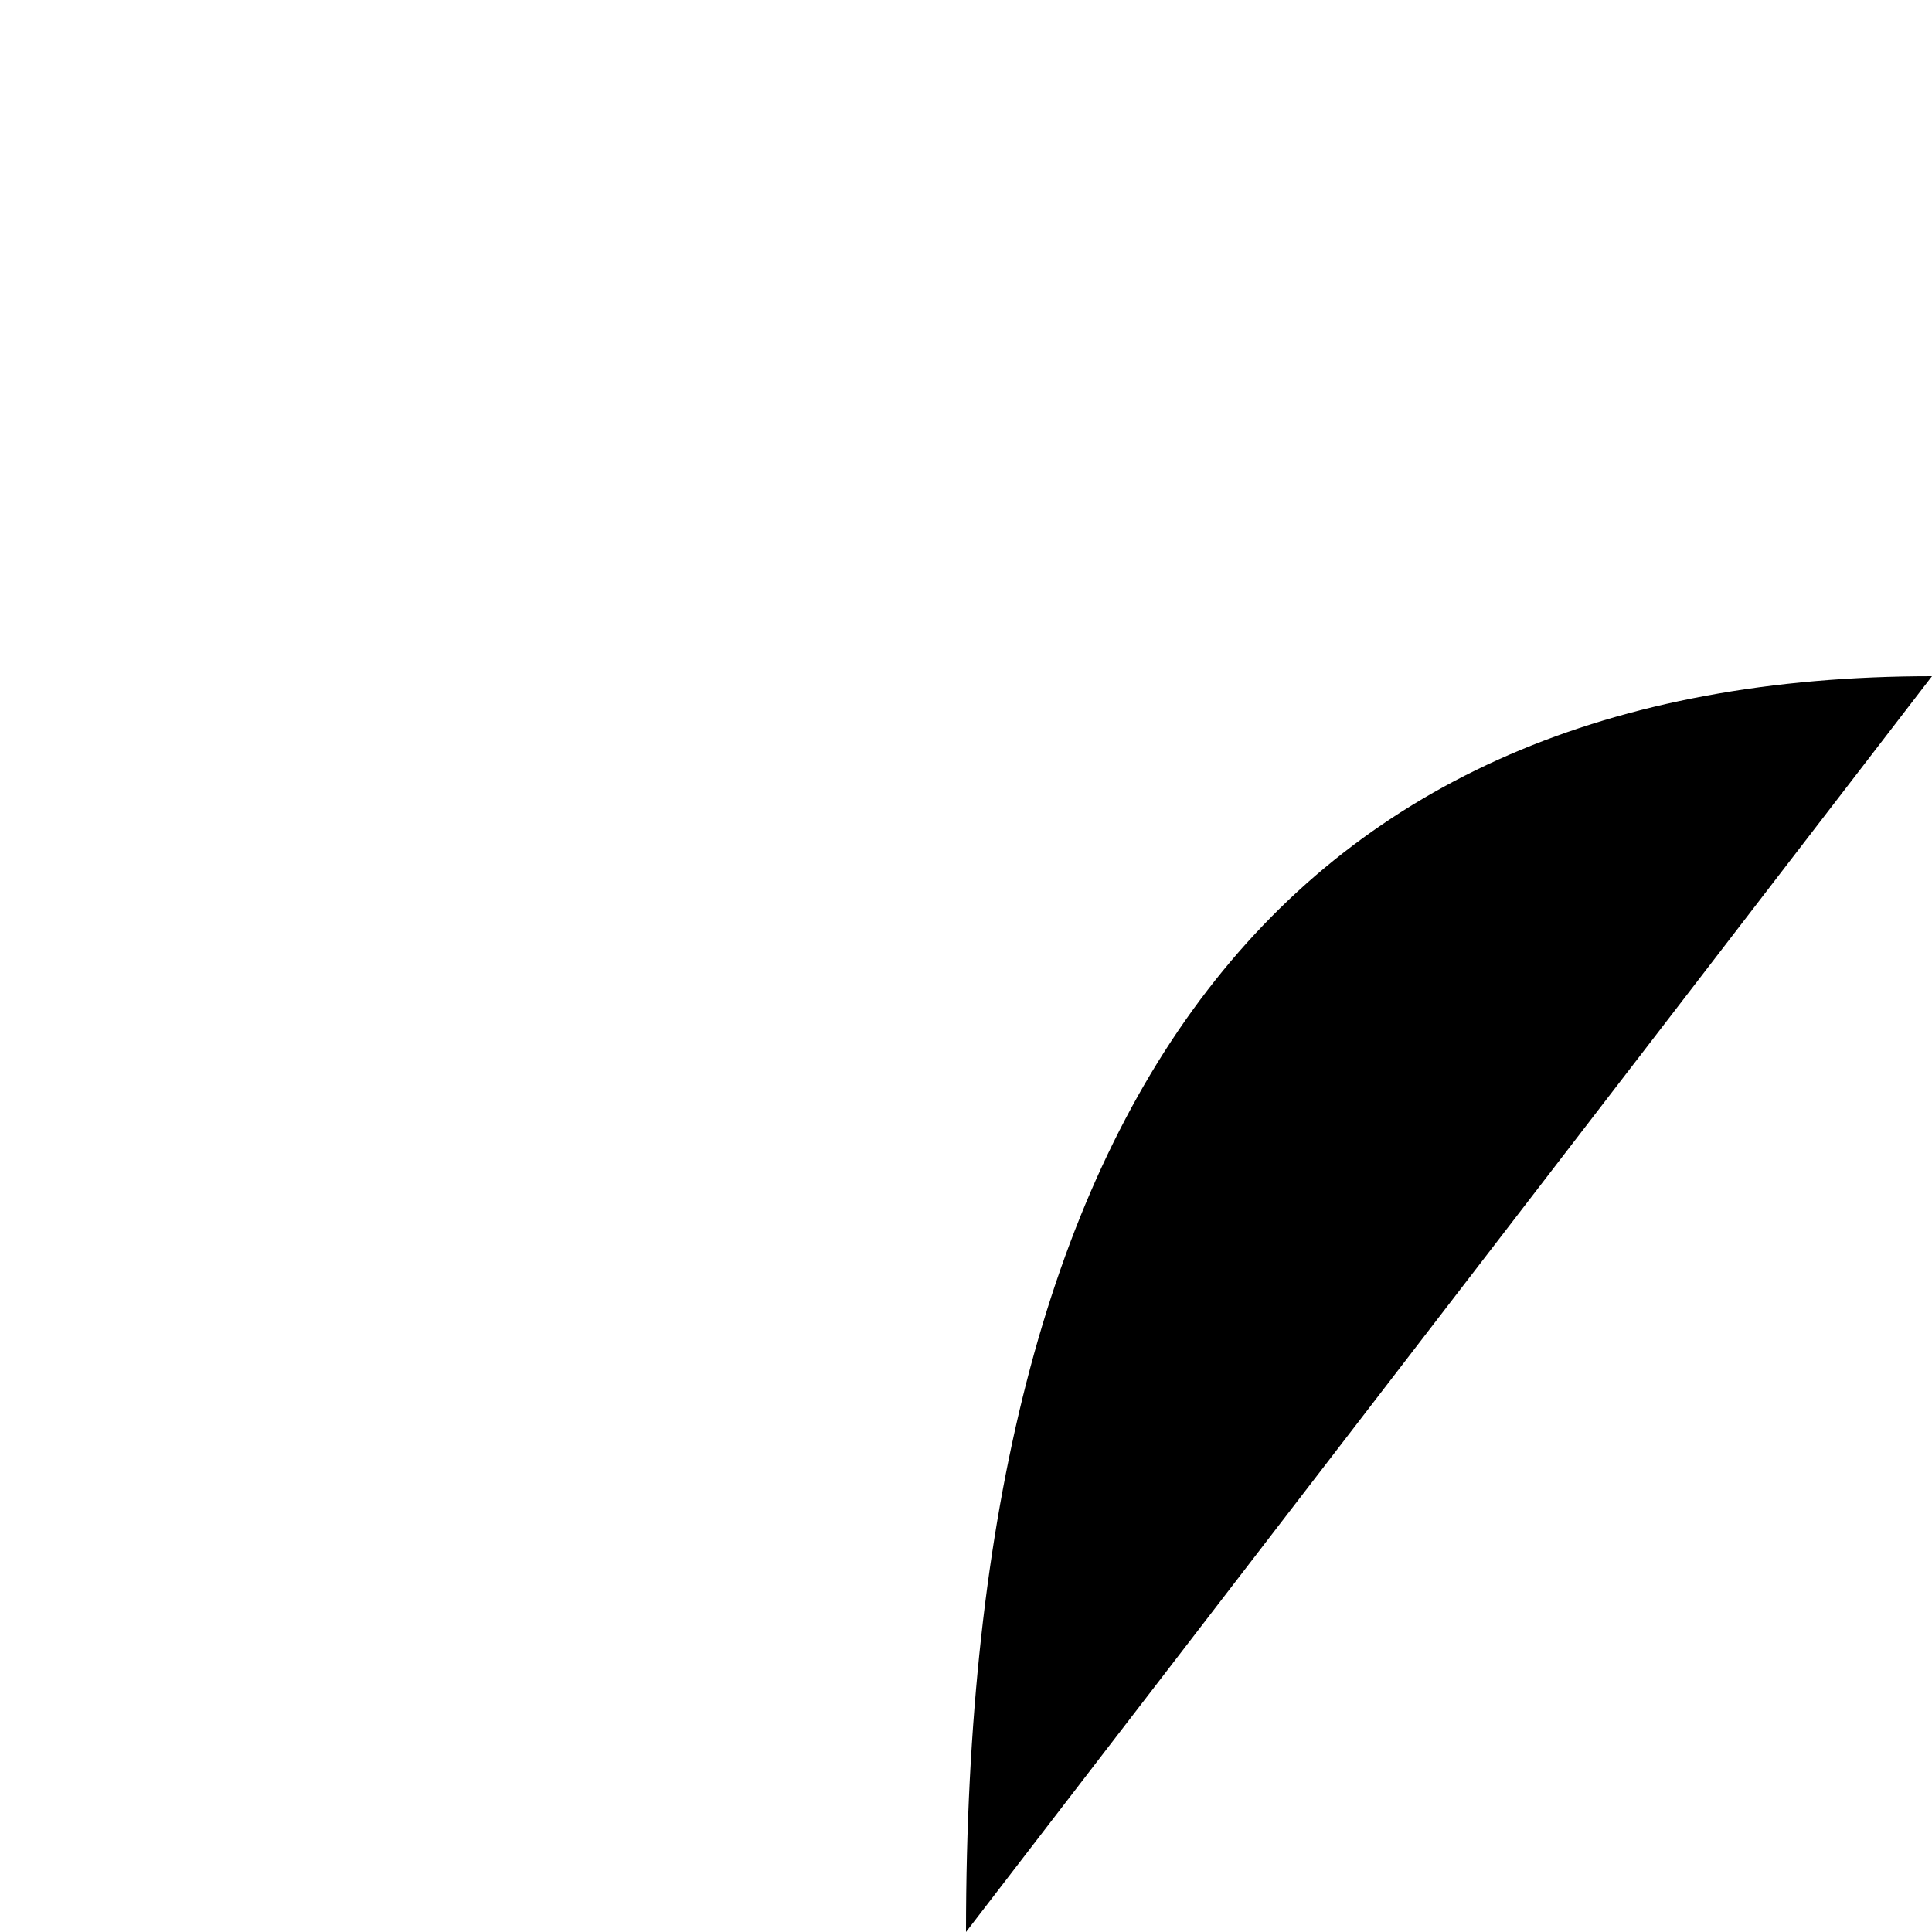
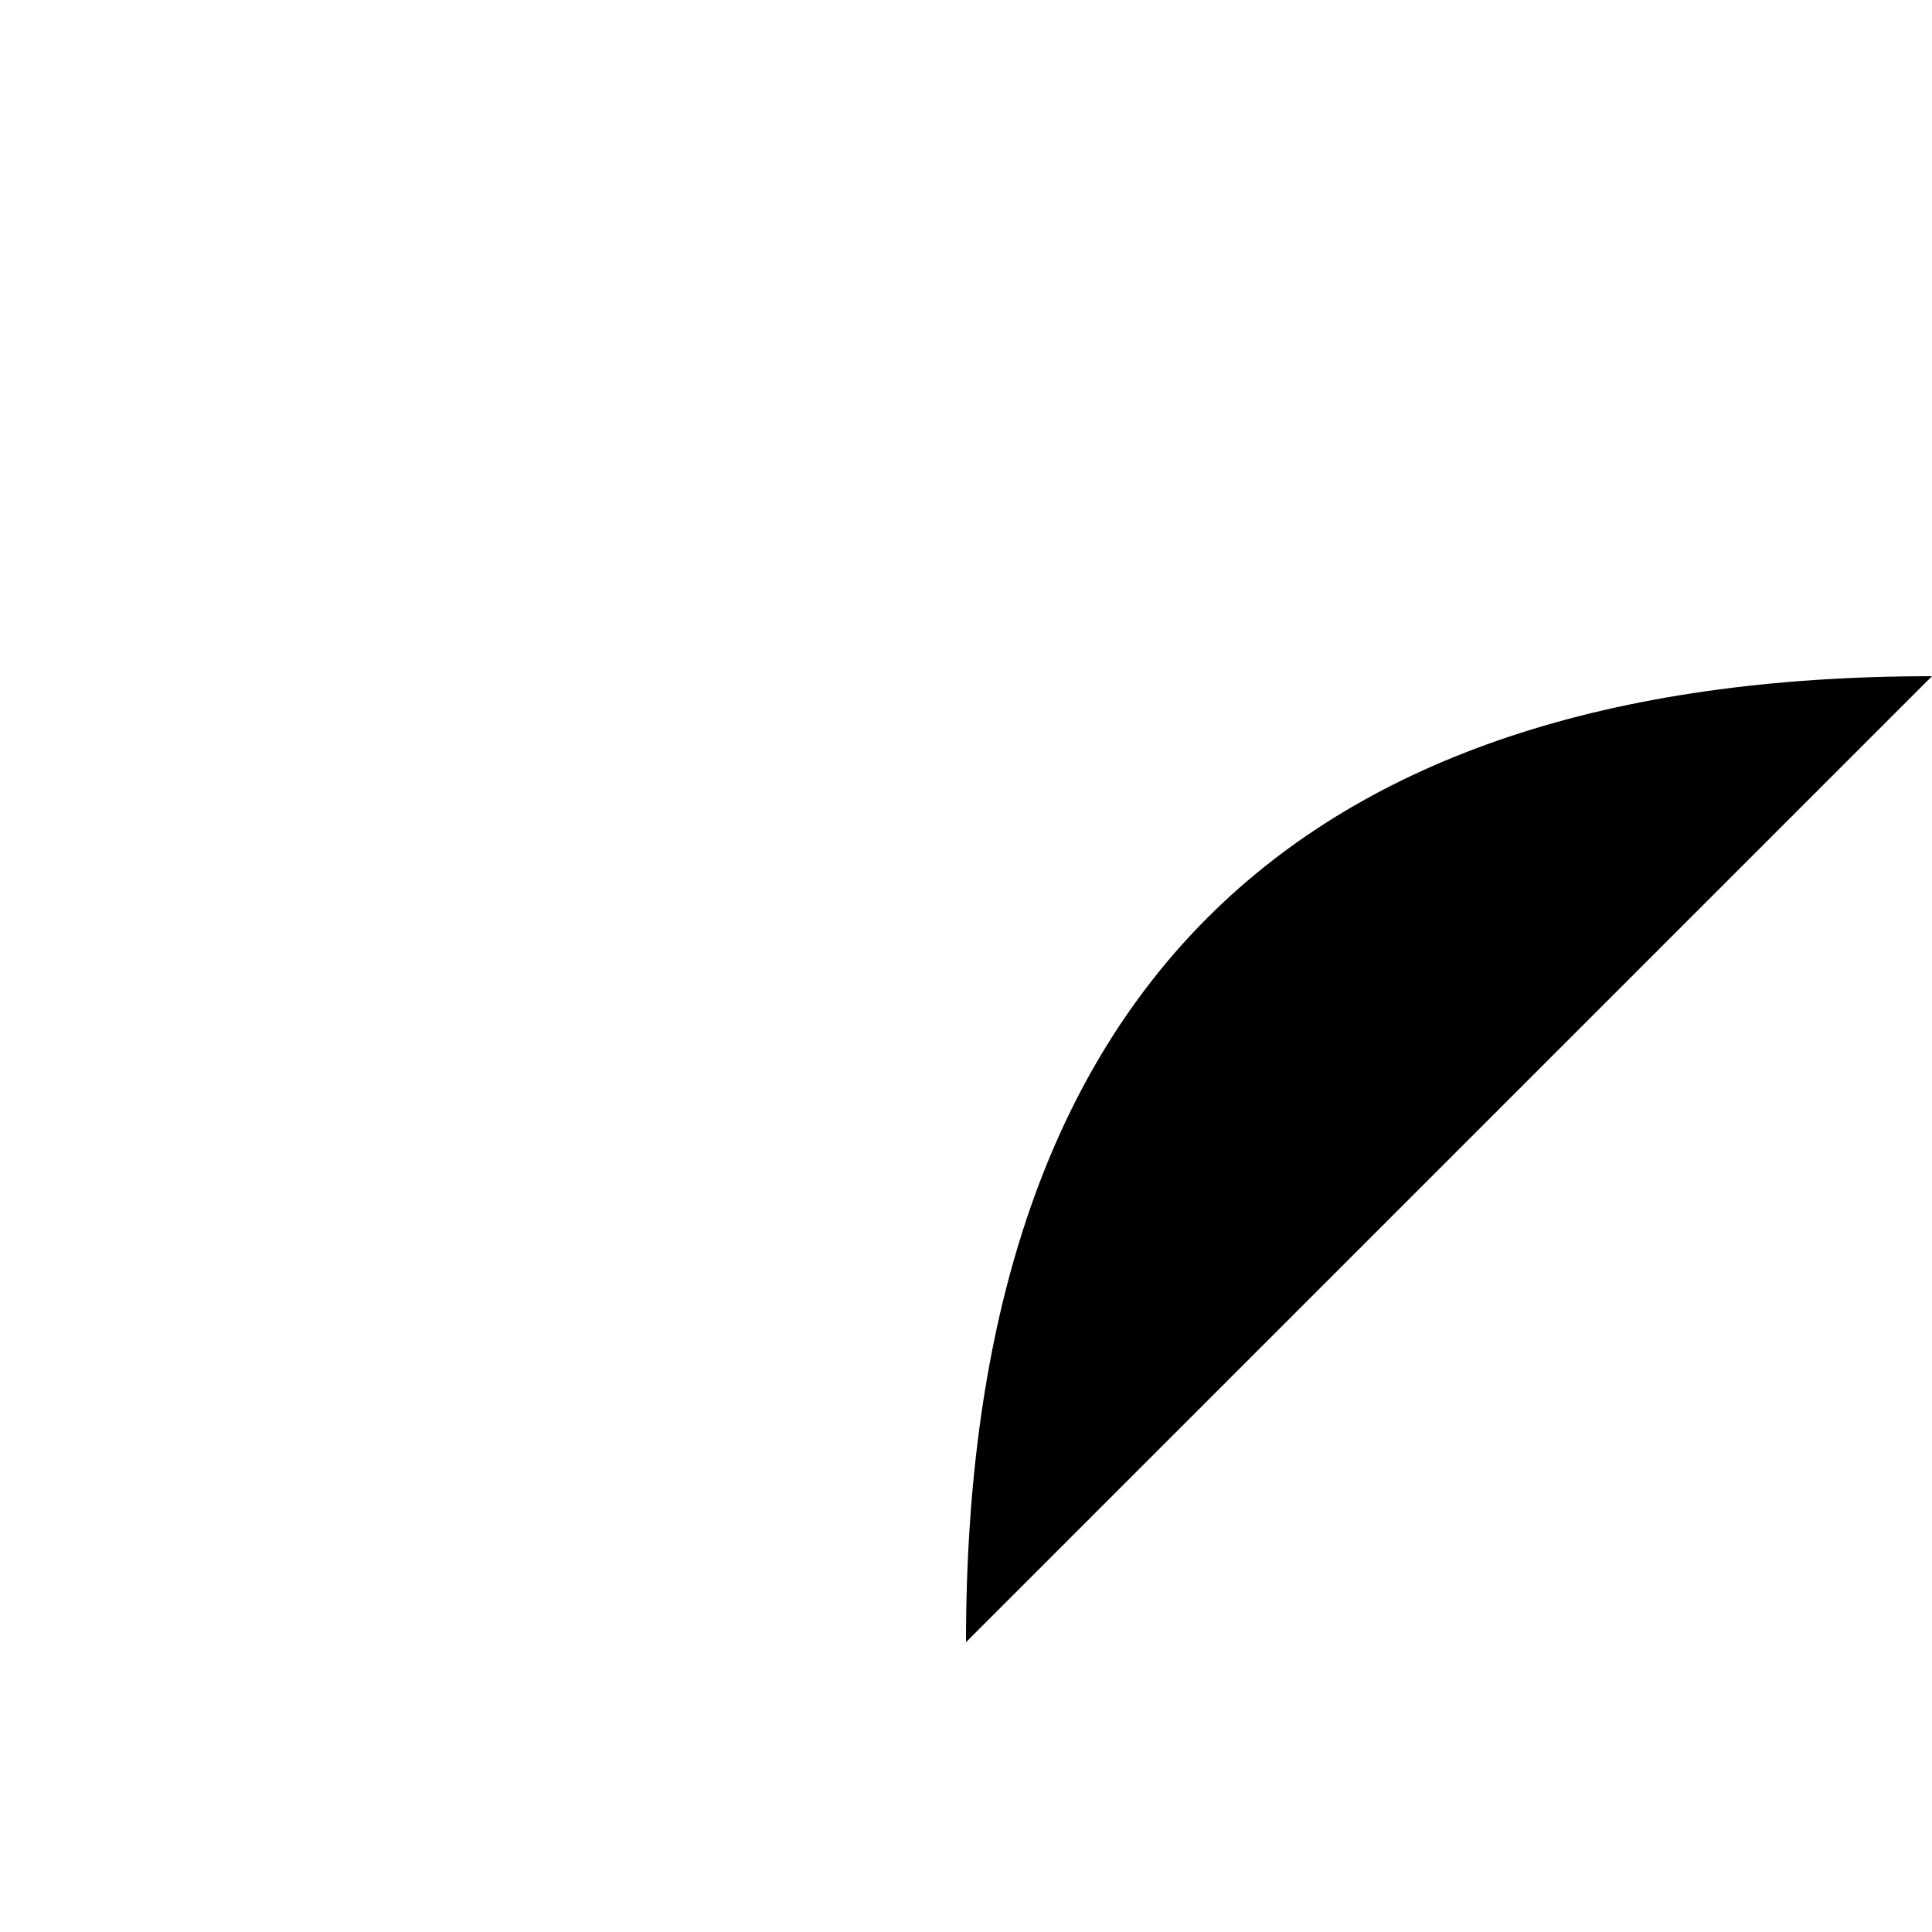
<svg xmlns="http://www.w3.org/2000/svg" version="1.1" width="100px" height="100px" viewBox="0 0 100 100">
-   <path vector-effect="non-scaling-stroke" shape-rendering="crisp edges" class="arrow-line" d="         M 100,35         Q 50,35 50,100     " />
+   <path vector-effect="non-scaling-stroke" shape-rendering="crisp edges" class="arrow-line" d="         M 50,85         Q 50,35 100,35         M 50,85         L 50,100     " />
</svg>
